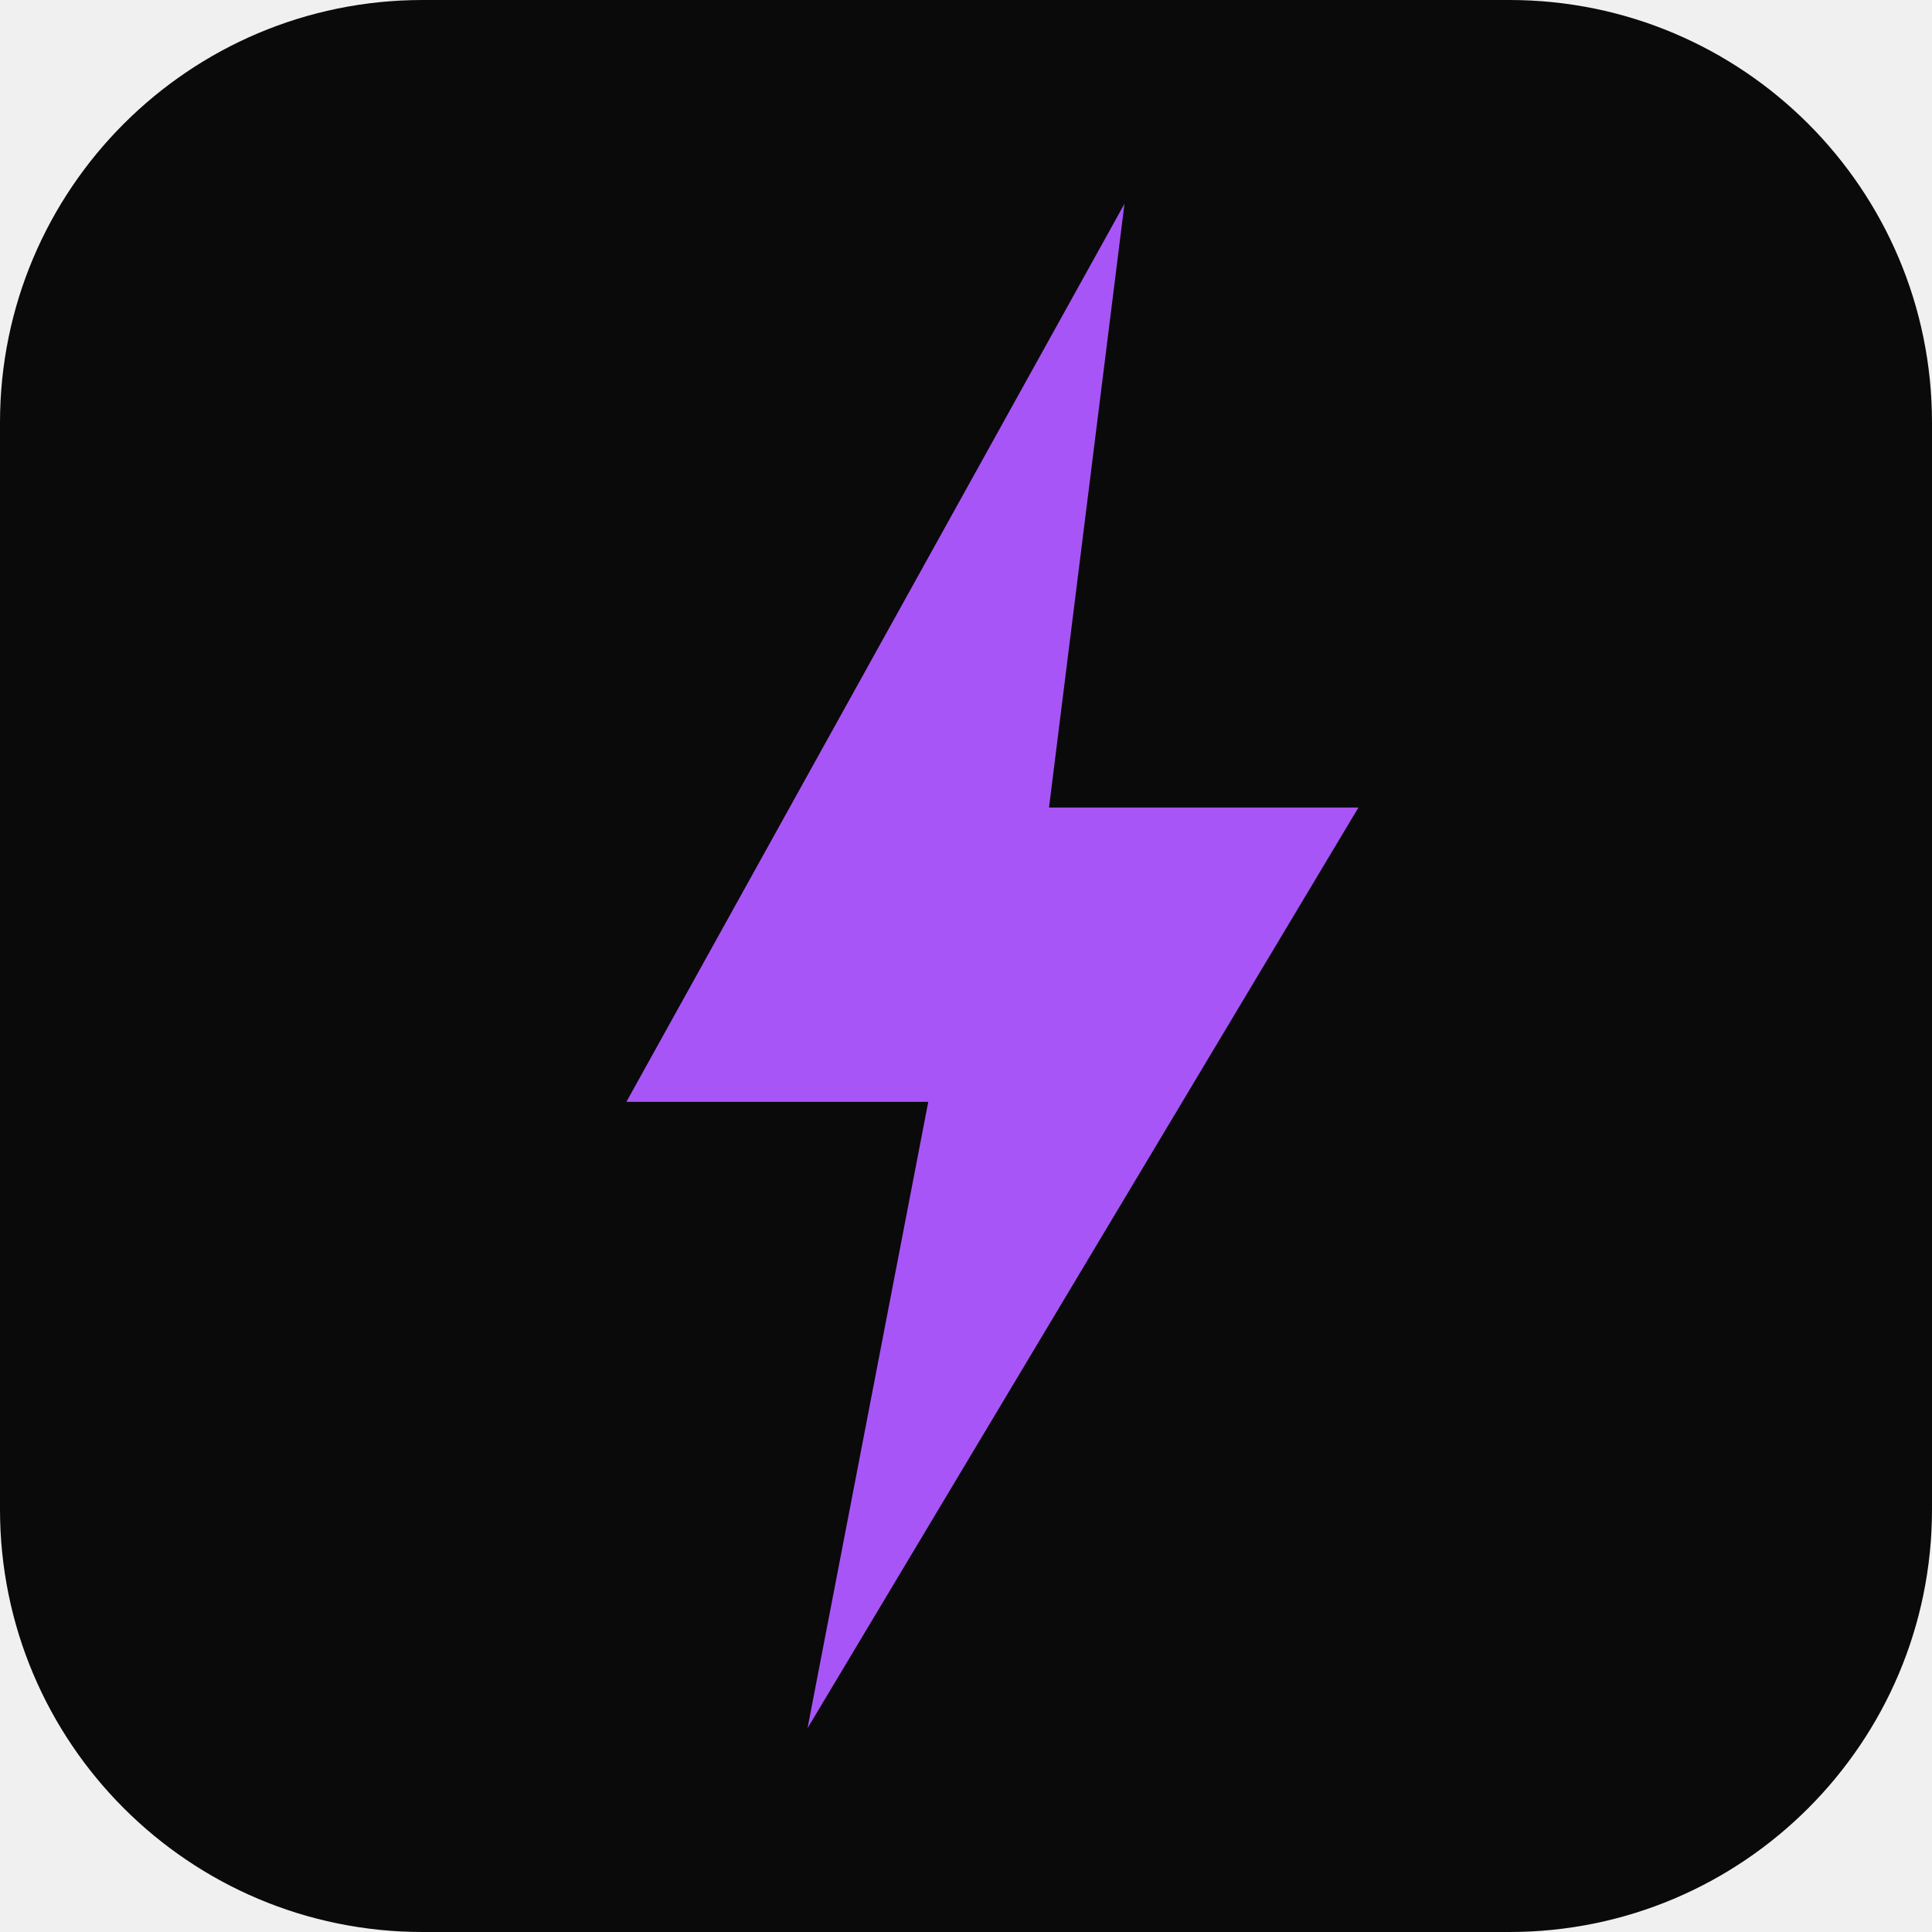
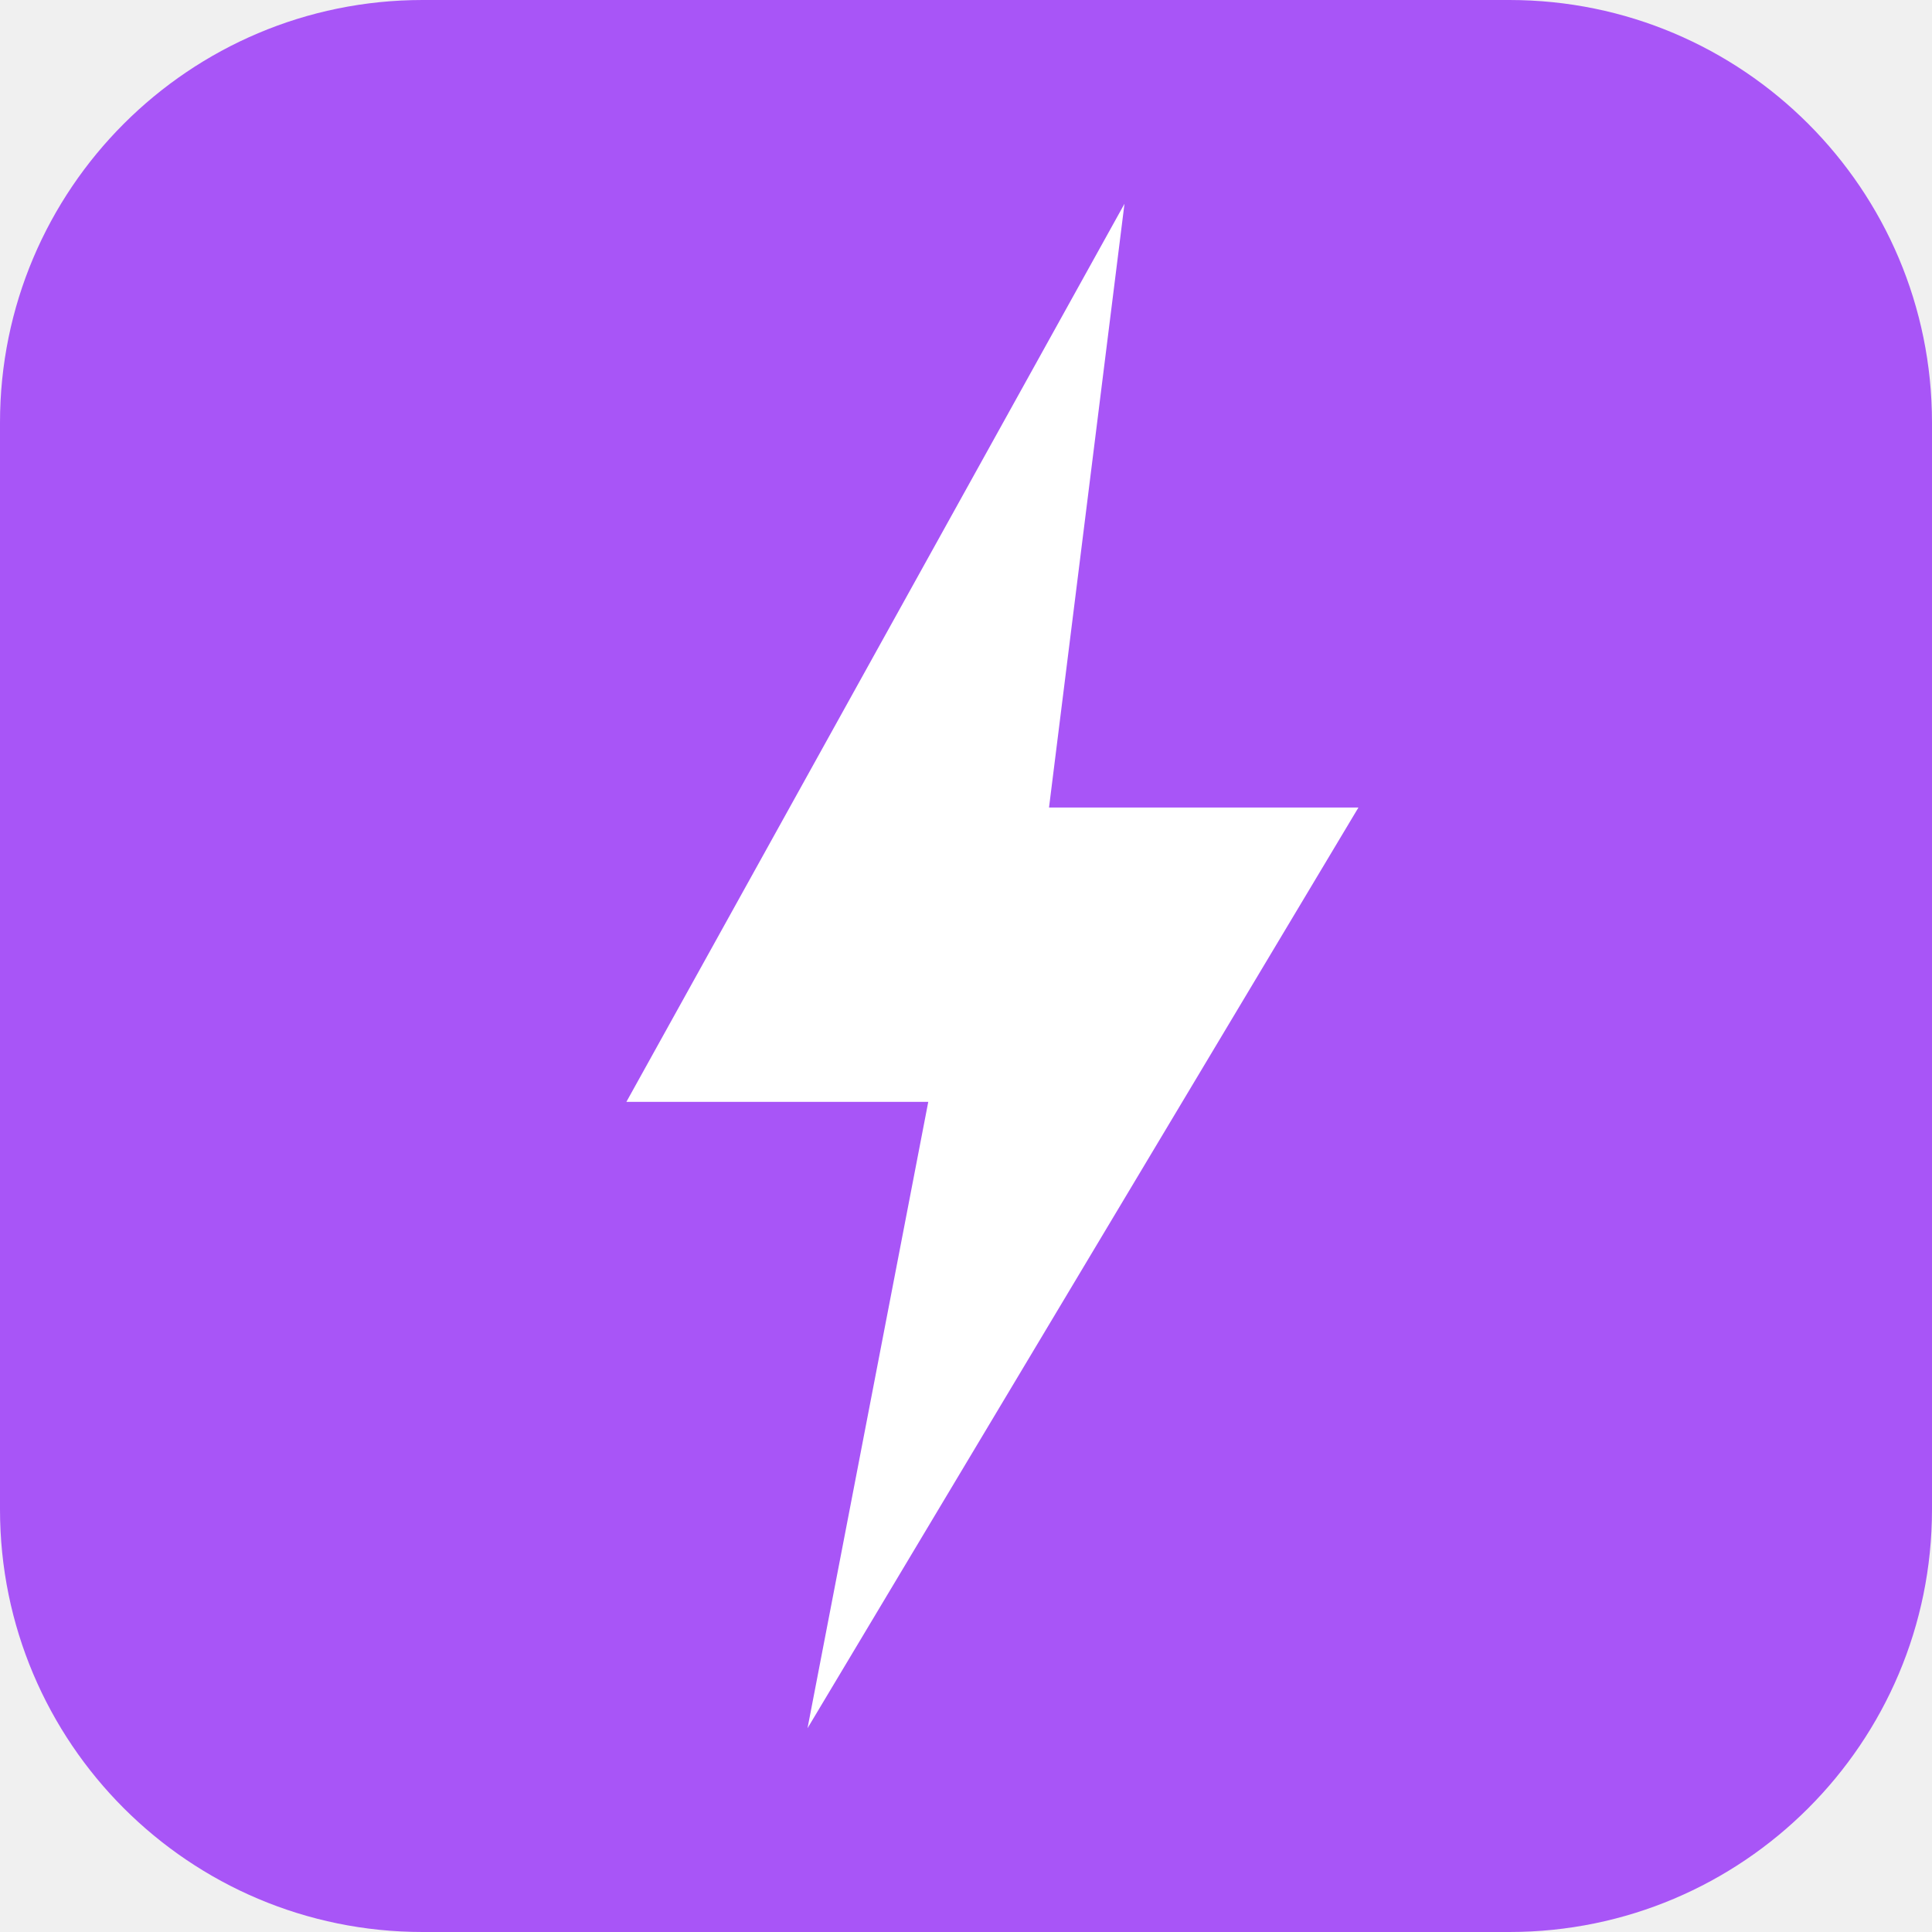
<svg xmlns="http://www.w3.org/2000/svg" viewBox="0 0 512 512" width="512" height="512">
-   <rect width="512" height="512" rx="112" fill="#0a0a0a" />
-   <path d="M298 54 L166 292 L246 292 L214 458 L360 214 L278 214 Z" fill="#a855f7" />
+   <rect width="512" height="512" rx="112" fill="#a855f7" />
+   <path d="M298 54 L166 292 L246 292 L214 458 L360 214 L278 214 Z" fill="#ffffff" />
</svg>
